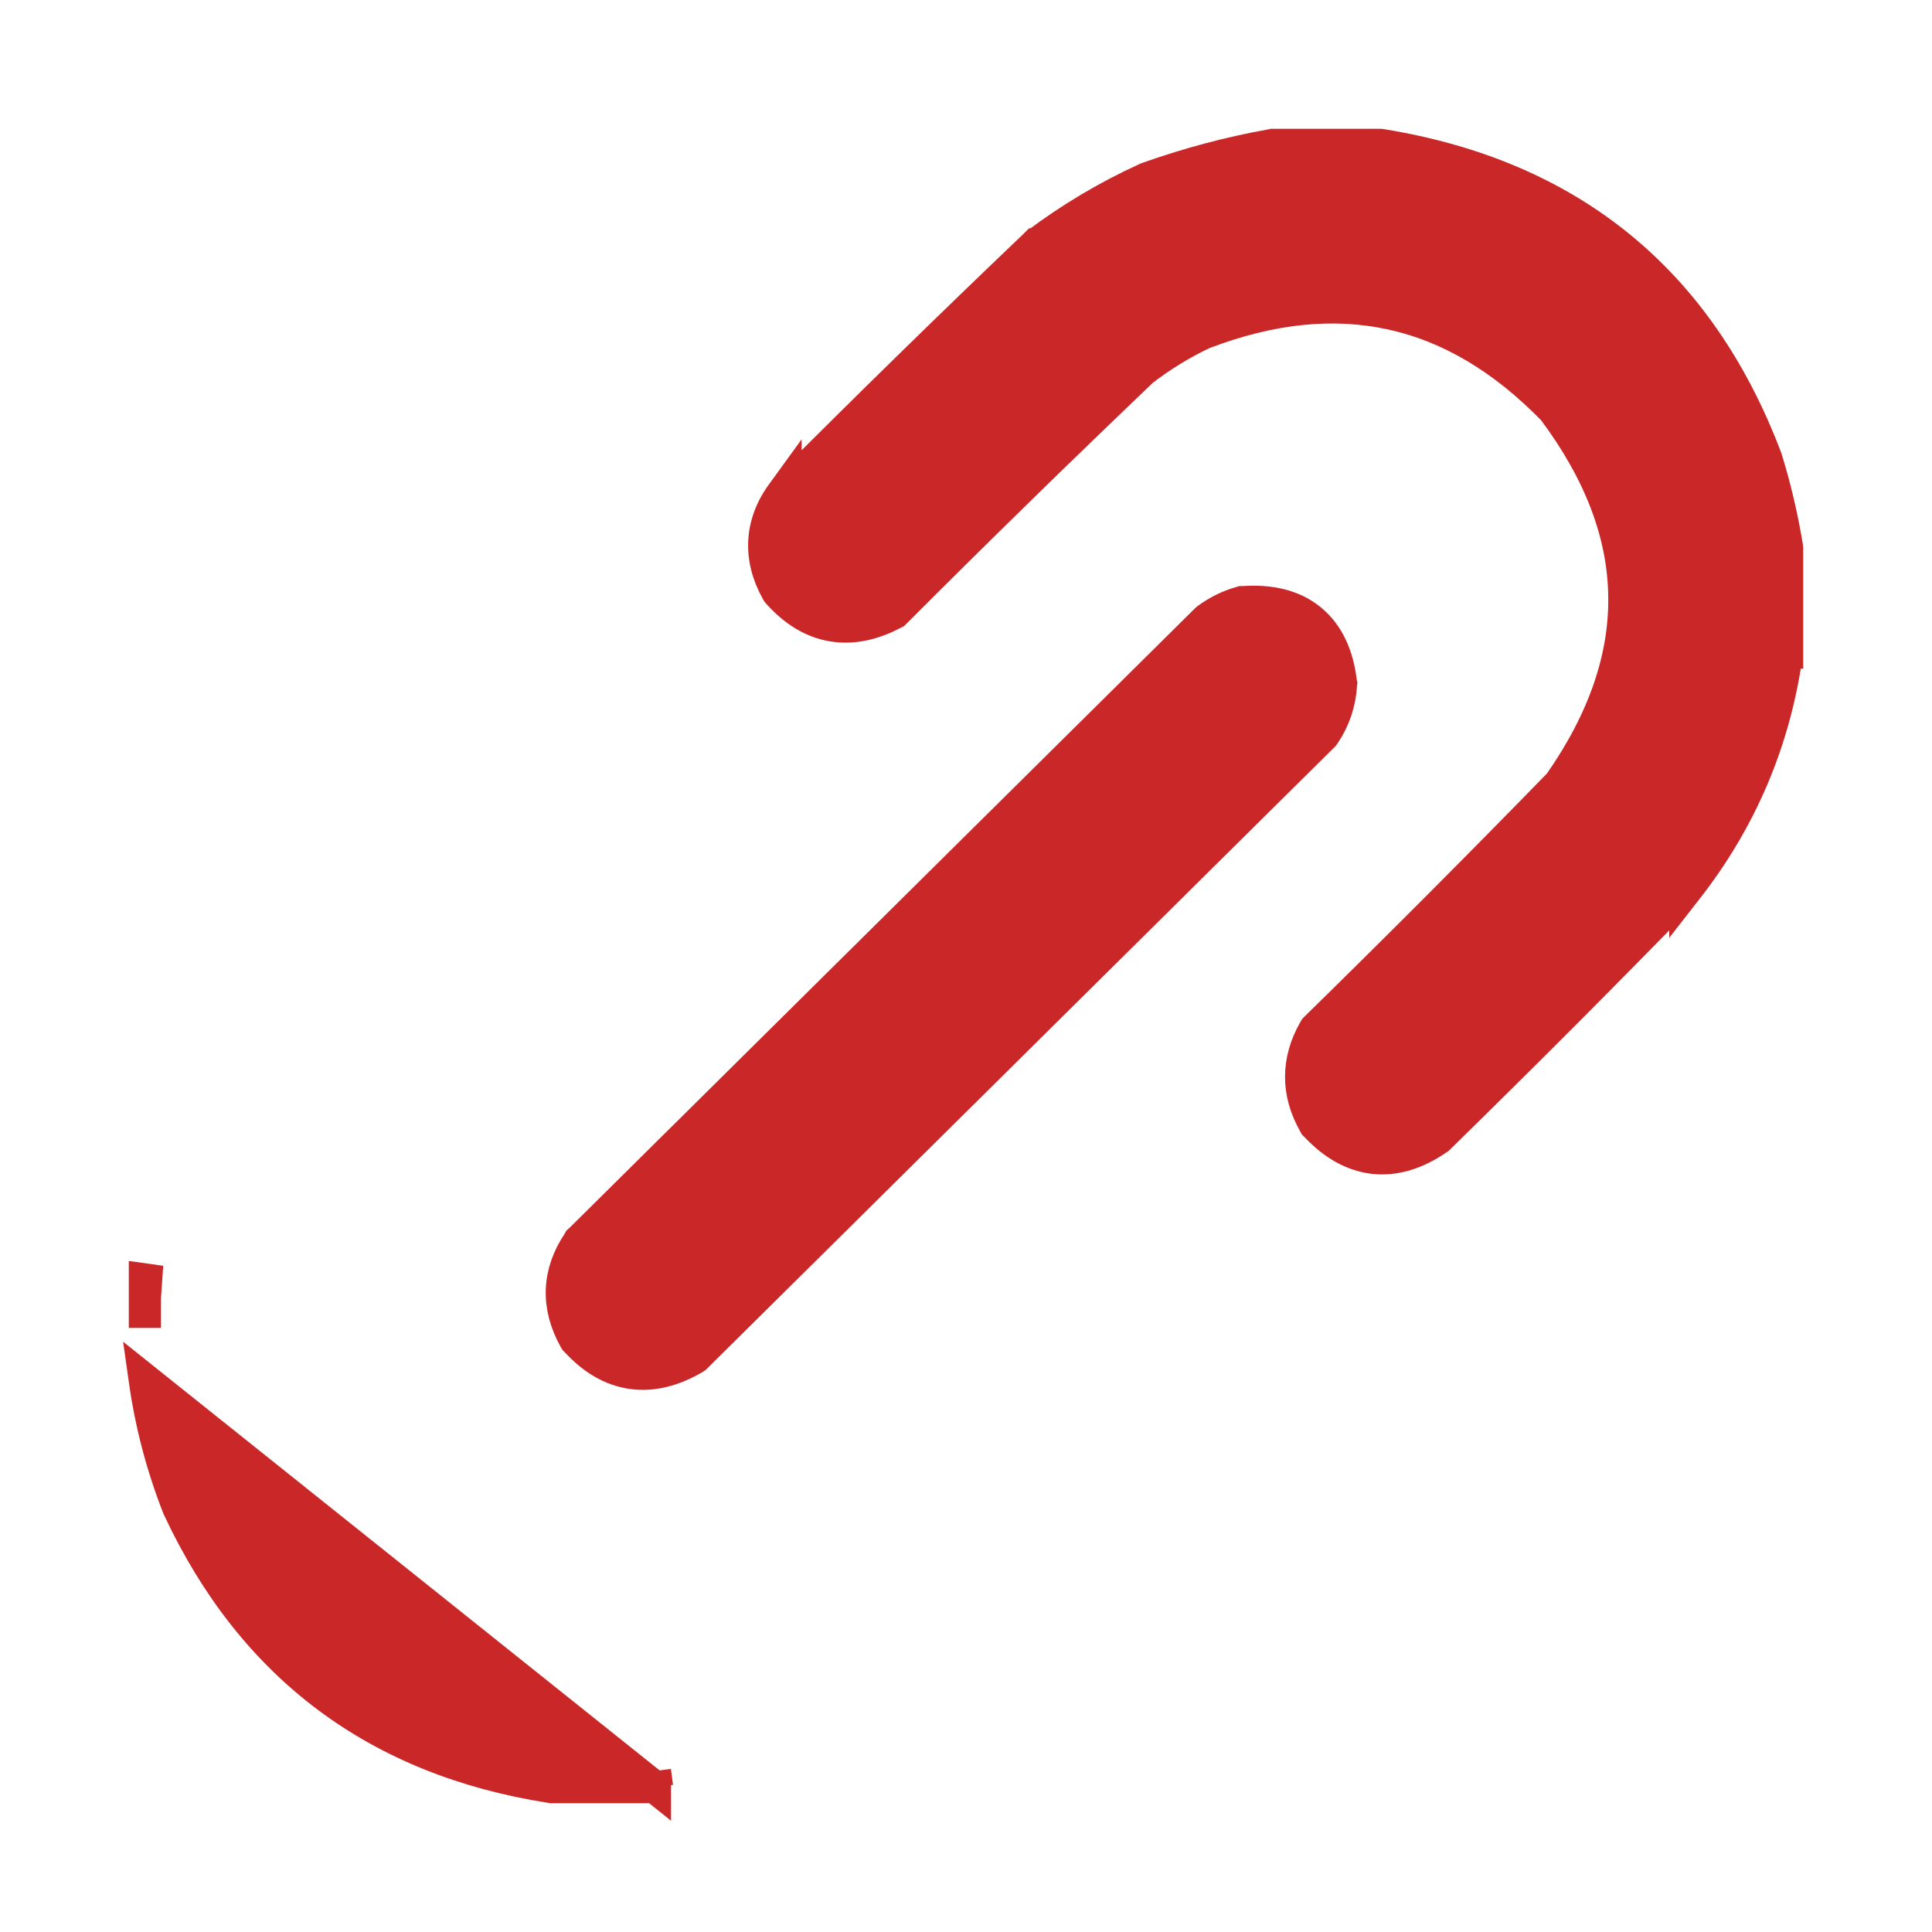
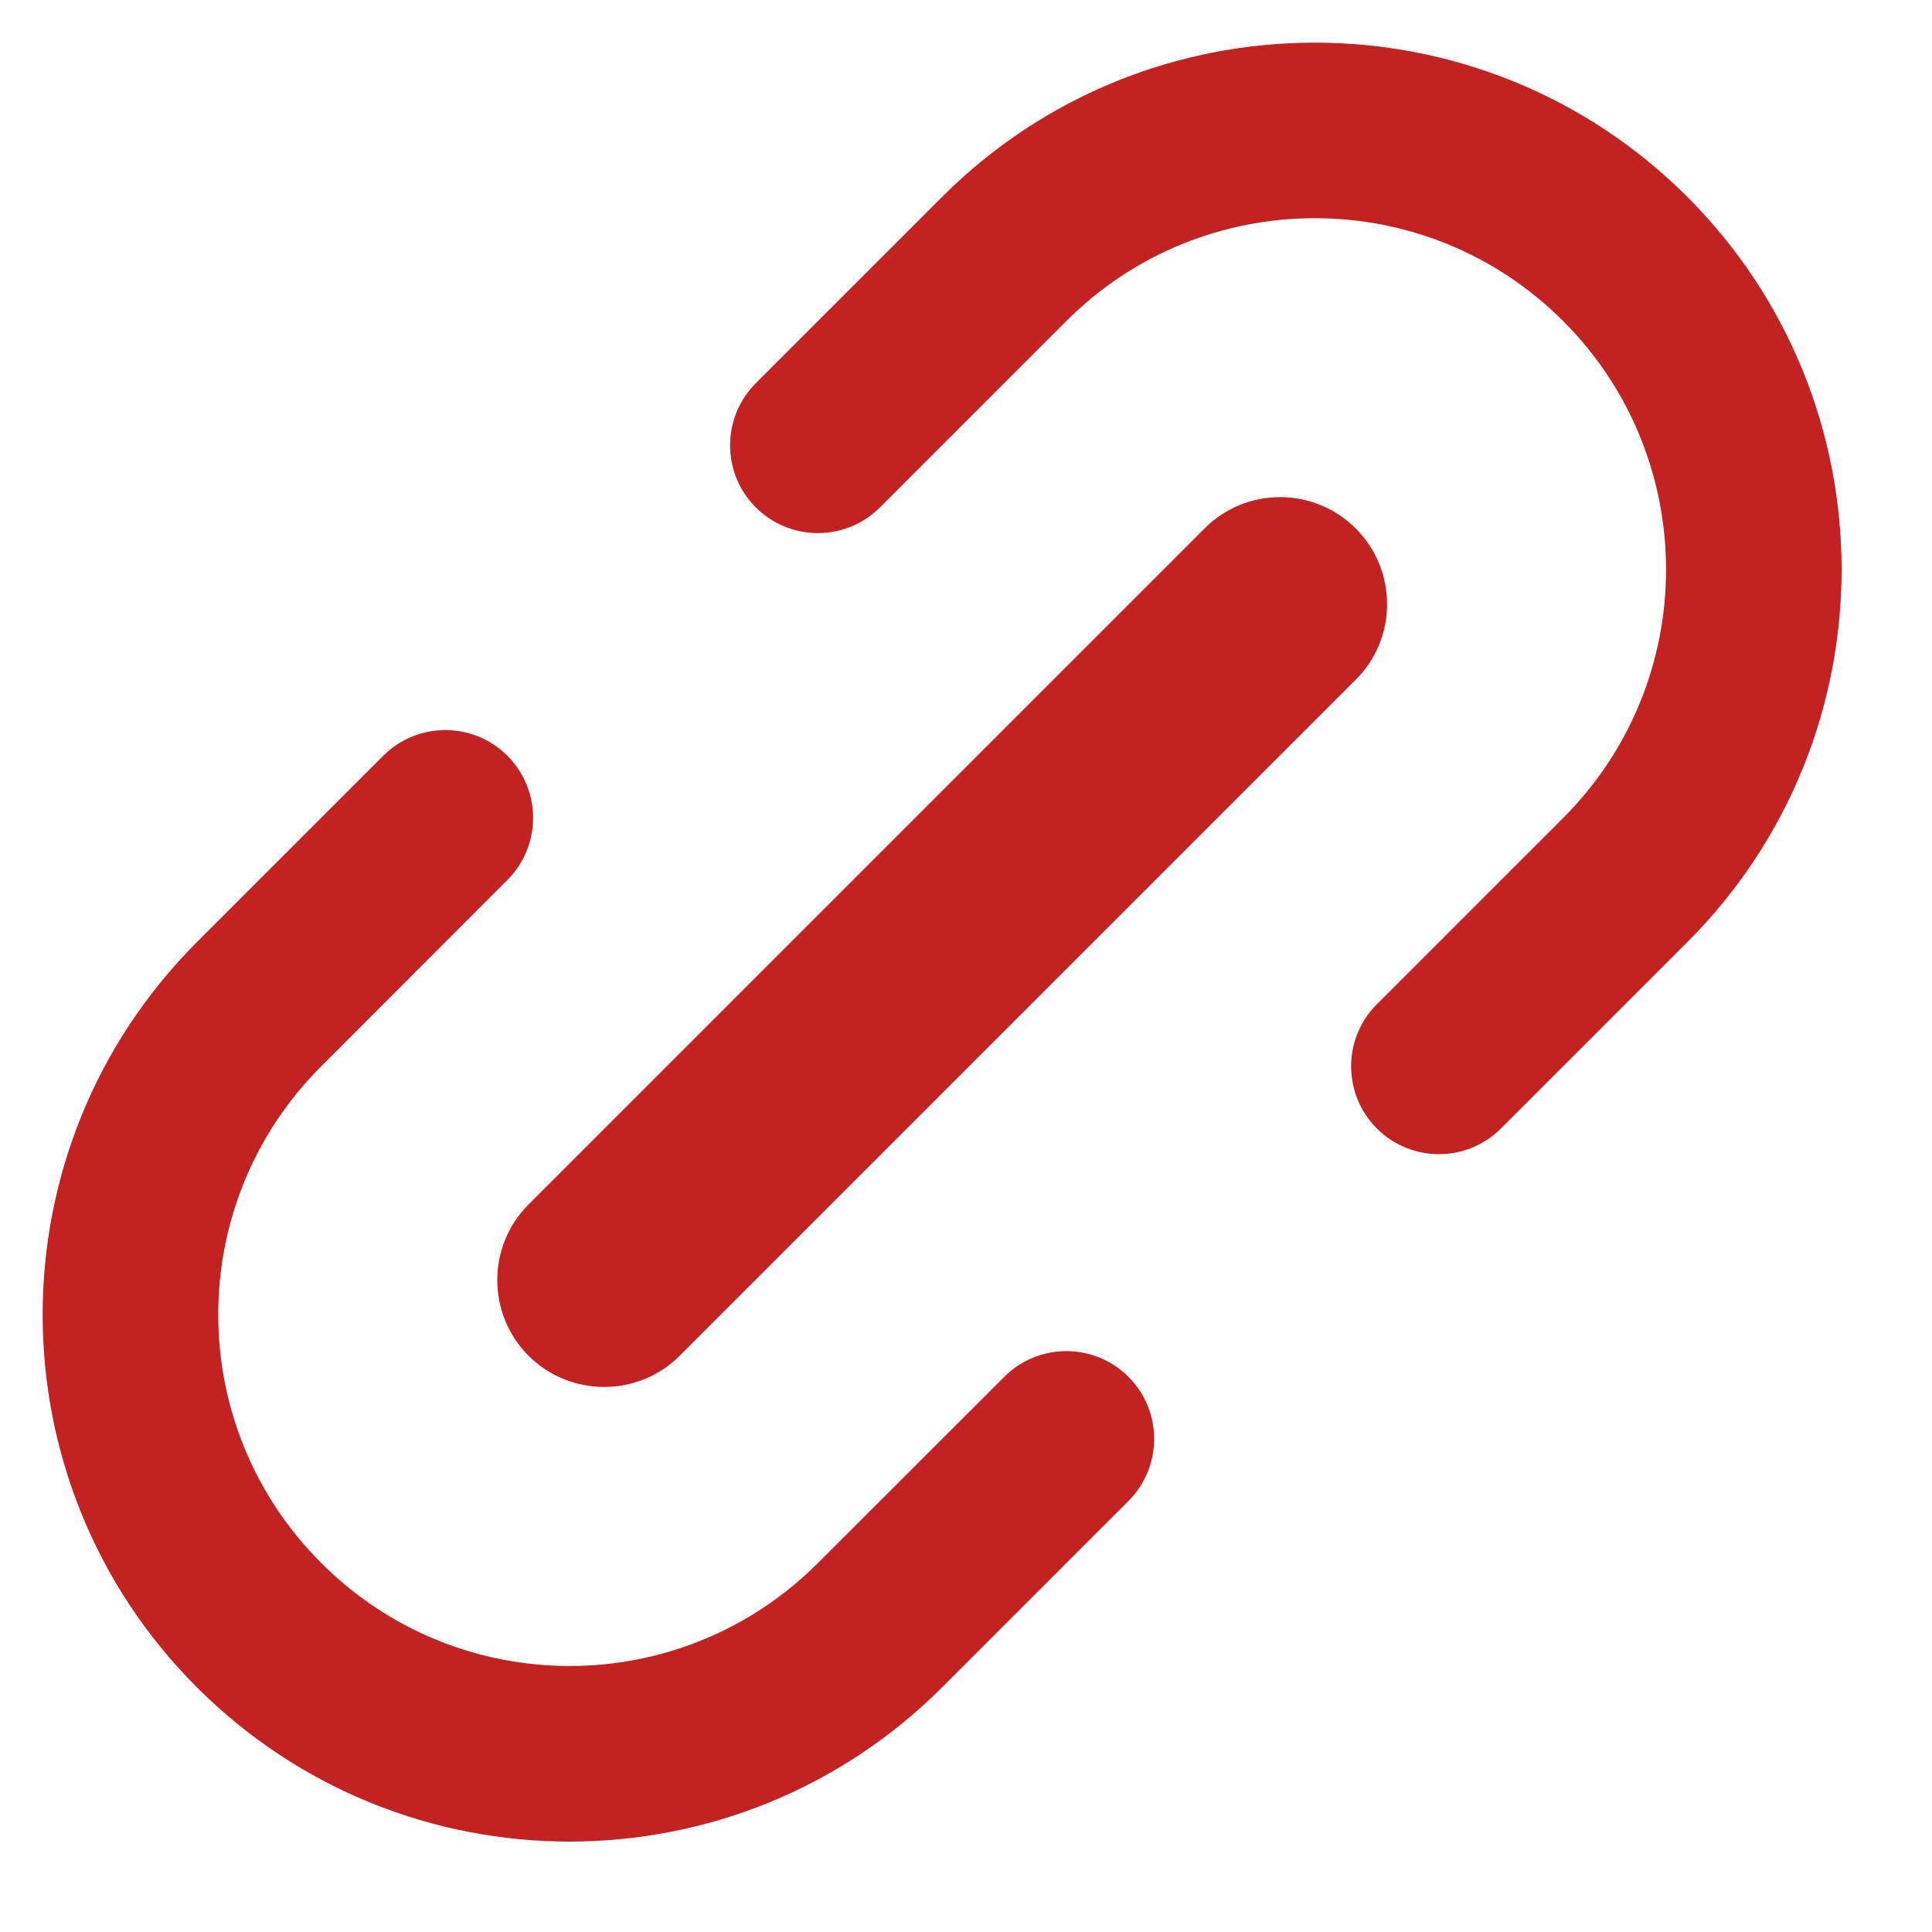
- <svg xmlns="http://www.w3.org/2000/svg" width="12" height="12" viewBox="0 0 12 12" fill="none">
-   <path opacity="0.97" d="M4.068 11.101V11.1H4.067H4.066H4.064H4.063H4.062H4.061H4.059H4.058H4.057H4.056H4.054H4.053H4.052H4.051H4.05H4.048H4.047H4.046H4.045H4.043H4.042H4.041H4.04H4.038H4.037H4.036H4.035H4.033H4.032H4.031H4.03H4.029H4.027H4.026H4.025H4.024H4.022H4.021H4.02H4.019H4.017H4.016H4.015H4.014H4.012H4.011H4.01H4.009H4.008H4.006H4.005H4.004H4.003H4.001H4H3.999H3.998H3.996H3.995H3.994H3.993H3.991H3.99H3.989H3.988H3.986H3.985H3.984H3.983H3.982H3.98H3.979H3.978H3.977H3.975H3.974H3.973H3.972H3.97H3.969H3.968H3.967H3.965H3.964H3.963H3.962H3.961H3.959H3.958H3.957H3.956H3.954H3.953H3.952H3.951H3.949H3.948H3.947H3.946H3.944H3.943H3.942H3.941H3.94H3.938H3.937H3.936H3.935H3.933H3.932H3.931H3.93H3.928H3.927H3.926H3.925H3.923H3.922H3.921H3.92H3.919H3.917H3.916H3.915H3.914H3.912H3.911H3.91H3.909H3.907H3.906H3.905H3.904H3.902H3.901H3.9H3.899H3.898H3.896H3.895H3.894H3.893H3.891H3.89H3.889H3.888H3.886H3.885H3.884H3.883H3.881H3.88H3.879H3.878H3.877H3.875H3.874H3.873H3.872H3.87H3.869H3.868H3.867H3.865H3.864H3.863H3.862H3.86H3.859H3.858H3.857H3.855H3.854H3.853H3.852H3.851H3.849H3.848H3.847H3.846H3.844H3.843H3.842H3.841H3.839H3.838H3.837H3.836H3.834H3.833H3.832H3.831H3.83H3.828H3.827H3.826H3.825H3.823H3.822H3.821H3.82H3.818H3.817H3.816H3.815H3.813H3.812H3.811H3.81H3.809H3.807H3.806H3.805H3.804H3.802H3.801H3.8H3.799H3.797H3.796H3.795H3.794H3.792H3.791H3.79H3.789H3.788H3.786H3.785H3.784H3.783H3.781H3.78H3.779H3.778H3.776H3.775H3.774H3.773H3.771H3.77H3.769H3.768H3.767H3.765H3.764H3.763H3.762H3.76H3.759H3.758H3.757H3.755H3.754H3.753H3.752H3.75H3.749H3.748H3.747H3.745H3.744H3.743H3.742H3.741H3.739H3.738H3.737H3.736H3.734H3.733H3.732H3.731H3.729H3.728H3.727H3.726H3.724H3.723H3.722H3.721H3.72H3.718H3.717H3.716H3.715H3.713H3.712H3.711H3.71H3.708H3.707H3.706H3.705H3.703H3.702H3.701H3.7H3.699H3.697H3.696H3.695H3.694H3.692H3.691H3.69H3.689H3.687H3.686H3.685H3.684H3.682H3.681H3.68H3.679H3.678H3.676H3.675H3.674H3.673H3.671H3.67H3.669H3.668H3.666H3.665H3.664H3.663H3.661H3.66H3.659H3.658H3.657H3.655H3.654H3.653H3.652H3.65H3.649H3.648H3.647H3.645H3.644H3.643H3.642H3.64H3.639H3.638H3.637H3.635H3.634H3.633H3.632H3.631H3.629H3.628H3.627H3.626H3.624H3.623H3.622H3.621H3.619H3.618H3.617H3.616H3.614H3.613H3.612H3.611H3.61H3.608H3.607H3.606H3.605H3.603H3.602H3.601H3.6H3.598H3.597H3.596H3.595H3.593H3.592H3.591H3.59H3.589H3.587H3.586H3.585H3.584H3.582H3.581H3.58H3.579H3.577H3.576H3.575H3.574H3.572H3.571H3.57H3.569H3.568H3.566H3.565H3.564H3.563H3.561H3.56H3.559H3.558H3.556H3.555H3.554H3.553H3.551H3.55H3.549H3.548H3.547H3.545H3.544H3.543H3.542H3.54H3.539H3.538H3.537H3.535H3.534H3.533H3.532H3.53H3.529H3.528H3.527H3.526H3.524H3.523H3.522H3.521H3.519H3.518H3.517H3.516H3.514H3.513H3.512H3.511H3.509H3.508H3.507H3.506H3.504H3.503H3.502H3.501H3.5H3.498H3.497H3.496H3.495H3.493H3.492H3.491H3.49H3.488H3.487H3.486H3.485H3.483H3.482H3.481H3.48H3.479H3.477H3.476H3.475H3.474H3.472H3.471H3.47H3.469H3.467H3.466H3.465H3.464H3.462H3.461H3.46H3.459H3.458H3.456H3.455H3.454H3.453H3.451H3.45H3.449H3.448H3.446H3.445H3.444H3.443H3.441H3.44H3.439H3.438H3.437H3.435H3.428L3.42 11.099C2.344 10.931 1.571 10.353 1.111 9.371L1.108 9.365L1.108 9.365C1.008 9.11 0.939 8.849 0.901 8.583L0.899 8.569L4.068 11.101ZM4.068 11.101L4.081 11.099M4.068 11.101L4.081 11.099M4.081 11.099L4.068 11L4.081 11.099ZM0.9 7.961V7.947L1 7.961H0.9ZM0.9 7.961V7.962M0.9 7.961V7.962M0.9 7.962V7.963M0.9 7.962V7.963M0.9 7.963V7.965M0.9 7.963V7.965M0.9 7.965V7.966M0.9 7.965V7.966M0.9 7.966V7.967M0.9 7.966V7.967M0.9 7.967V7.968M0.9 7.967V7.968M0.9 7.968V7.969M0.9 7.968V7.969M0.9 7.969V7.971M0.9 7.969V7.971M0.9 7.971V7.972M0.9 7.971V7.972M0.9 7.972V7.973M0.9 7.972V7.973M0.9 7.973V7.974M0.9 7.973V7.974M0.9 7.974V7.975M0.9 7.974V7.975M0.9 7.975V7.976M0.9 7.975V7.976M0.9 7.976V7.978M0.9 7.976V7.978M0.9 7.978V7.979M0.9 7.978V7.979M0.9 7.979V7.98M0.9 7.979V7.98M0.9 7.98V7.981M0.9 7.98V7.981M0.9 7.981V7.982M0.9 7.981V7.982M0.9 7.982V7.984M0.9 7.982V7.984M0.9 7.984V7.985M0.9 7.984V7.985M0.9 7.985V7.986M0.9 7.985V7.986M0.9 7.986V7.987M0.9 7.986V7.987M0.9 7.987V7.988M0.9 7.987V7.988M0.9 7.988V7.99M0.9 7.988V7.99M0.9 7.99V7.991M0.9 7.99V7.991M0.9 7.991V7.992M0.9 7.991V7.992M0.9 7.992V7.993M0.9 7.992V7.993M0.9 7.993V7.994M0.9 7.993V7.994M0.9 7.994V7.995M0.9 7.994V7.995M0.9 7.995V7.997M0.9 7.995V7.997M0.9 7.997V7.998M0.9 7.997V7.998M0.9 7.998V7.999M0.9 7.998V7.999M0.9 7.999V8M0.9 7.999V8M0.9 8V8.001M0.9 8V8.001M0.9 8.001V8.003M0.9 8.001V8.003M0.9 8.003V8.004M0.9 8.003V8.004M0.9 8.004V8.005M0.9 8.004V8.005M0.9 8.005V8.006M0.9 8.005V8.006M0.9 8.006V8.007M0.9 8.006V8.007M0.9 8.007V8.009M0.9 8.007V8.009M0.9 8.009V8.01M0.9 8.009V8.01M0.9 8.01V8.011M0.9 8.01V8.011M0.9 8.011V8.012M0.9 8.011V8.012M0.9 8.012V8.013M0.9 8.012V8.013M0.9 8.013V8.014M0.9 8.013V8.014M0.9 8.014V8.016M0.9 8.014V8.016M0.9 8.016V8.017M0.9 8.016V8.017M0.9 8.017V8.018M0.9 8.017V8.018M0.9 8.018V8.019M0.9 8.018V8.019M0.9 8.019V8.02M0.9 8.019V8.02M0.9 8.02V8.022M0.9 8.02V8.022M0.9 8.022V8.023M0.9 8.022V8.023M0.9 8.023V8.024M0.9 8.023V8.024M0.9 8.024V8.025M0.9 8.024V8.025M0.9 8.025V8.026M0.9 8.025V8.026M0.9 8.026V8.028M0.9 8.026V8.028M0.9 8.028V8.029M0.9 8.028V8.029M0.9 8.029V8.03M0.9 8.029V8.03M0.9 8.03V8.031M0.9 8.03V8.031M0.9 8.031V8.032M0.9 8.031V8.032M0.9 8.032V8.033M0.9 8.032V8.033M0.9 8.033V8.035M0.9 8.033V8.035M0.9 8.035V8.036M0.9 8.035V8.036M0.9 8.036V8.037M0.9 8.036V8.037M0.9 8.037V8.038M0.9 8.037V8.038M0.9 8.038V8.039M0.9 8.038V8.039M0.9 8.039V8.041M0.9 8.039V8.041M0.9 8.041V8.042M0.9 8.041V8.042M0.9 8.042V8.043M0.9 8.042V8.043M0.9 8.043V8.044M0.9 8.043V8.044M0.9 8.044V8.045M0.9 8.044V8.045M0.9 8.045V8.047M0.9 8.045V8.047M0.9 8.047V8.048M0.9 8.047V8.048M0.9 8.048V8.049M0.9 8.048V8.049M0.9 8.049V8.05M0.9 8.049V8.05M0.9 8.05V8.051M0.9 8.05V8.051M0.9 8.051V8.052M0.9 8.051V8.052M0.9 8.052V8.054M0.9 8.052V8.054M0.9 8.054V8.055M0.9 8.054V8.055M0.9 8.055V8.056M0.9 8.055V8.056M0.9 8.056V8.057M0.9 8.056V8.057M0.9 8.057V8.058M0.9 8.057V8.058M0.9 8.058V8.06M0.9 8.058V8.06M0.9 8.06V8.061M0.9 8.06V8.061M0.9 8.061V8.062M0.9 8.061V8.062M0.9 8.062V8.063M0.9 8.062V8.063M0.9 8.063V8.064M0.9 8.063V8.064M0.9 8.064V8.066M0.9 8.064V8.066M0.9 8.066V8.067M0.9 8.066V8.067M0.9 8.067V8.068M0.9 8.067V8.068M0.9 8.068V8.069M0.9 8.068V8.069M0.9 8.069V8.07M0.9 8.069V8.07M0.9 8.07V8.071M0.9 8.07V8.071M0.9 8.071V8.073M0.9 8.071V8.073M0.9 8.073V8.074M0.9 8.073V8.074M0.9 8.074V8.075M0.9 8.074V8.075M0.9 8.075V8.076M0.9 8.075V8.076M0.9 8.076V8.077M0.9 8.076V8.077M0.9 8.077V8.079M0.9 8.077V8.079M0.9 8.079V8.08M0.9 8.079V8.08M0.9 8.08V8.081M0.9 8.08V8.081M0.9 8.081V8.082M0.9 8.081V8.082M0.9 8.082V8.083M0.9 8.082V8.083M0.9 8.083V8.085M0.9 8.083V8.085M0.9 8.085V8.086M0.9 8.085V8.086M0.9 8.086V8.087M0.9 8.086V8.087M0.9 8.087V8.088M0.9 8.087V8.088M0.9 8.088V8.089M0.9 8.088V8.089M0.9 8.089V8.09M0.9 8.089V8.09M0.9 8.09V8.092M0.9 8.09V8.092M0.9 8.092V8.093M0.9 8.092V8.093M0.9 8.093V8.094M0.9 8.093V8.094M0.9 8.094V8.095M0.9 8.094V8.095M0.9 8.095V8.096M0.9 8.095V8.096M0.9 8.096V8.098M0.9 8.096V8.098M0.9 8.098V8.099M0.9 8.098V8.099M0.9 8.099V8.1M0.9 8.099V8.1M0.9 8.1V8.101M0.9 8.1V8.101M0.9 8.101V8.102M0.9 8.101V8.102M0.9 8.102V8.104M0.9 8.102V8.104M0.9 8.104V8.105M0.9 8.104V8.105M0.9 8.105V8.106M0.9 8.105V8.106M0.9 8.106V8.107M0.9 8.106V8.107M0.9 8.107V8.108M0.9 8.107V8.108M0.9 8.108V8.109M0.9 8.108V8.109M0.9 8.109V8.111M0.9 8.109V8.111M0.9 8.111V8.112M0.9 8.111V8.112M0.9 8.112V8.113M0.9 8.112V8.113M0.9 8.113V8.114M0.9 8.113V8.114M0.9 8.114V8.115M0.9 8.114V8.115M0.9 8.115V8.117M0.9 8.115V8.117M0.9 8.117V8.118M0.9 8.117V8.118M0.9 8.118V8.119M0.9 8.118V8.119M0.9 8.119V8.12M0.9 8.119V8.12M0.9 8.12V8.121M0.9 8.12V8.121M0.9 8.121V8.123M0.9 8.121V8.123M0.9 8.123V8.124M0.9 8.123V8.124M0.9 8.124V8.125M0.9 8.124V8.125M0.9 8.125V8.126M0.9 8.125V8.126M0.9 8.126V8.127M0.9 8.126V8.127M0.9 8.127V8.128M0.9 8.127V8.128M0.9 8.128V8.13M0.9 8.128V8.13M0.9 8.13V8.131M0.9 8.13V8.131M0.9 8.131V8.132M0.9 8.131V8.132M0.9 8.132V8.133M0.9 8.132V8.133M0.9 8.133V8.134M0.9 8.133V8.134M0.9 8.134V8.136M0.9 8.134V8.136M0.9 8.136V8.137M0.9 8.136V8.137M0.9 8.137V8.138M0.9 8.137V8.138M0.9 8.138V8.139M0.9 8.138V8.139M0.9 8.139V8.14M0.9 8.139V8.14M0.9 8.14V8.142M0.9 8.14V8.142M0.9 8.142V8.143M0.9 8.142V8.143M0.9 8.143V8.144M0.9 8.143V8.144M0.9 8.144V8.145M0.9 8.144V8.145M0.9 8.145V8.146M0.9 8.145V8.146M0.9 8.146V8.147M0.9 8.146V8.147M0.9 8.147V8.149M0.9 8.147V8.149M0.9 8.149V8.15M0.9 8.149V8.15M0.9 8.15V8.151M0.9 8.15V8.151M0.9 8.151V8.152M0.9 8.151V8.152M0.9 8.152V8.153M0.9 8.152V8.153M0.9 8.153V8.155M0.9 8.153V8.155M0.9 8.155V8.156M0.9 8.155V8.156M0.9 8.156V8.157M0.9 8.156V8.157M0.9 8.157V8.158M0.9 8.157V8.158M0.9 8.158V8.159M0.9 8.158V8.159M0.9 8.159V8.16M0.9 8.159V8.16M0.9 8.16V8.162M0.9 8.16V8.162M0.9 8.162V8.163M0.9 8.162V8.163M0.9 8.163V8.164M0.9 8.163V8.164M0.9 8.164V8.165M0.9 8.164V8.165M0.9 8.165V8.166M0.9 8.165V8.166M0.9 8.166V8.168M0.9 8.166V8.168M0.9 8.168V8.169M0.9 8.168V8.169M0.9 8.169V8.17M0.9 8.169V8.17M0.9 8.17V8.171M0.9 8.17V8.171M0.9 8.171V8.172M0.9 8.171V8.172M0.9 8.172V8.174M0.9 8.172V8.174M0.9 8.174V8.175M0.9 8.174V8.175M0.9 8.175V8.176M0.9 8.175V8.176M0.9 8.176V8.177M0.9 8.176V8.177M0.9 8.177V8.178M0.9 8.177V8.178M0.9 8.178V8.179M0.9 8.178V8.179M0.9 8.179V8.181M0.9 8.179V8.181M0.9 8.181V8.182M0.9 8.181V8.182M0.9 8.182V8.183M0.9 8.182V8.183M0.9 8.183V8.184M0.9 8.183V8.184M0.9 8.184V8.185M0.9 8.184V8.185M0.9 8.185V8.187M0.9 8.185V8.187M0.9 8.187V8.188M0.9 8.187V8.188M0.9 8.188V8.189M0.9 8.188V8.189M0.9 8.189V8.19M0.9 8.189V8.19M0.9 8.19V8.191M0.9 8.19V8.191M0.9 8.191V8.193M0.9 8.191V8.193M0.9 8.193V8.194M0.9 8.193V8.194M0.9 8.194V8.195M0.9 8.194V8.195M0.9 8.195V8.196M0.9 8.195V8.196M0.9 8.196V8.197M0.9 8.196V8.197M0.9 8.197V8.198M0.9 8.197V8.198M0.9 8.198V8.2M0.9 8.198V8.2M0.9 8.2V8.201M0.9 8.2V8.201M0.9 8.201V8.202M0.9 8.201V8.202M0.9 8.202V8.203M0.9 8.202V8.203M0.9 8.203V8.204M0.9 8.203V8.204M0.9 8.204V8.206M0.9 8.204V8.206M0.9 8.206V8.207M0.9 8.206V8.207M0.9 8.207V8.208M0.9 8.207V8.208M0.9 8.208V8.209M0.9 8.208V8.209M0.9 8.209V8.21M0.9 8.209V8.21M0.9 8.21V8.212M0.9 8.21V8.212M0.9 8.212V8.213M0.9 8.212V8.213M0.9 8.213V8.214M0.9 8.213V8.214M0.9 8.214V8.215M0.9 8.214V8.215M0.9 8.215V8.216M0.9 8.215V8.216M0.9 8.216V8.217M0.9 8.216V8.217M0.9 8.217V8.219M0.9 8.217V8.219M0.9 8.219V8.22M0.9 8.219V8.22M0.9 8.22V8.221M0.9 8.22V8.221M0.9 8.221V8.222M0.9 8.221V8.222M0.9 8.222V8.223M0.9 8.222V8.223M0.9 8.223V8.225M0.9 8.223V8.225M0.9 8.225V8.226M0.9 8.225V8.226M0.9 8.226V8.227M0.9 8.226V8.227M0.9 8.227V8.228M0.9 8.227V8.228M0.9 8.228V8.229M0.9 8.228V8.229M0.9 8.229V8.231M0.9 8.229V8.231M0.9 8.231V8.232M0.9 8.231V8.232M0.9 8.232V8.233M0.9 8.232V8.233M0.9 8.233V8.234M0.9 8.233V8.234M0.9 8.234V8.235M0.9 8.234V8.235M0.9 8.235V8.236M0.9 8.235V8.236M0.9 8.236V8.238M0.9 8.236V8.238M0.9 8.238V8.239M0.9 8.238V8.239M0.9 8.239V8.24M0.9 8.239V8.24M0.9 8.24V8.241M0.9 8.24V8.241M0.9 8.241V8.242M0.9 8.241V8.242M0.9 8.242V8.244M0.9 8.242V8.244M0.9 8.244V8.245M0.9 8.244V8.245M0.9 8.245V8.246M0.9 8.245V8.246M0.9 8.246V8.247M0.9 8.246V8.247M0.9 8.247V8.248V8.247ZM7.913 0.9H7.904L7.895 0.902C7.637 0.948 7.383 1.016 7.131 1.105L7.131 1.105L7.123 1.108C6.877 1.22 6.647 1.357 6.434 1.518L6.433 1.518L6.425 1.526C5.904 2.023 5.389 2.527 4.879 3.038L4.879 3.037L4.871 3.048C4.799 3.141 4.756 3.243 4.748 3.351C4.74 3.459 4.767 3.566 4.824 3.669L4.83 3.679L4.838 3.688C4.932 3.792 5.041 3.862 5.166 3.884C5.29 3.906 5.417 3.879 5.542 3.814L5.556 3.807L5.567 3.796C6.071 3.291 6.581 2.793 7.096 2.301C7.213 2.211 7.338 2.134 7.473 2.07C7.896 1.908 8.285 1.87 8.644 1.949C9.001 2.027 9.336 2.224 9.649 2.546C9.94 2.936 10.084 3.321 10.089 3.702C10.095 4.082 9.964 4.47 9.686 4.868C9.19 5.377 8.688 5.881 8.178 6.38L8.168 6.39L8.161 6.402C8.055 6.591 8.055 6.786 8.161 6.975L8.167 6.986L8.176 6.995C8.281 7.106 8.4 7.177 8.535 7.192C8.669 7.206 8.801 7.162 8.928 7.075L8.935 7.07L8.941 7.064C9.457 6.559 9.966 6.049 10.468 5.533L10.468 5.534L10.475 5.525C10.816 5.09 11.024 4.598 11.099 4.053L11.1 4.053V4.039V4.038V4.036V4.035V4.034V4.033V4.032V4.03V4.029V4.028V4.027V4.025V4.024V4.023V4.022V4.021V4.019V4.018V4.017V4.016V4.014V4.013V4.012V4.011V4.01V4.008V4.007V4.006V4.005V4.003V4.002V4.001V4V3.999V3.997V3.996V3.995V3.994V3.992V3.991V3.99V3.989V3.988V3.986V3.985V3.984V3.983V3.981V3.98V3.979V3.978V3.977V3.975V3.974V3.973V3.972V3.97V3.969V3.968V3.967V3.965V3.964V3.963V3.962V3.961V3.959V3.958V3.957V3.956V3.954V3.953V3.952V3.951V3.95V3.948V3.947V3.946V3.945V3.943V3.942V3.941V3.94V3.939V3.937V3.936V3.935V3.934V3.932V3.931V3.93V3.929V3.928V3.926V3.925V3.924V3.923V3.921V3.92V3.919V3.918V3.917V3.915V3.914V3.913V3.912V3.91V3.909V3.908V3.907V3.905V3.904V3.903V3.902V3.901V3.899V3.898V3.897V3.896V3.894V3.893V3.892V3.891V3.89V3.888V3.887V3.886V3.885V3.883V3.882V3.881V3.88V3.879V3.877V3.876V3.875V3.874V3.872V3.871V3.87V3.869V3.868V3.866V3.865V3.864V3.863V3.861V3.86V3.859V3.858V3.857V3.855V3.854V3.853V3.852V3.85V3.849V3.848V3.847V3.846V3.844V3.843V3.842V3.841V3.839V3.838V3.837V3.836V3.834V3.833V3.832V3.831V3.83V3.828V3.827V3.826V3.825V3.823V3.822V3.821V3.82V3.819V3.817V3.816V3.815V3.814V3.812V3.811V3.81V3.809V3.808V3.806V3.805V3.804V3.803V3.801V3.8V3.799V3.798V3.797V3.795V3.794V3.793V3.792V3.79V3.789V3.788V3.787V3.786V3.784V3.783V3.782V3.781V3.779V3.778V3.777V3.776V3.775V3.773V3.772V3.771V3.77V3.768V3.767V3.766V3.765V3.764V3.762V3.761V3.76V3.759V3.757V3.756V3.755V3.754V3.752V3.751V3.75V3.749V3.748V3.746V3.745V3.744V3.743V3.741V3.74V3.739V3.738V3.737V3.735V3.734V3.733V3.732V3.73V3.729V3.728V3.727V3.726V3.724V3.723V3.722V3.721V3.719V3.718V3.717V3.716V3.715V3.713V3.712V3.711V3.71V3.708V3.707V3.706V3.705V3.704V3.702V3.701V3.7V3.699V3.697V3.696V3.695V3.694V3.692V3.691V3.69V3.689V3.688V3.686V3.685V3.684V3.683V3.681V3.68V3.679V3.678V3.677V3.675V3.674V3.673V3.672V3.67V3.669V3.668V3.667V3.666V3.664V3.663V3.662V3.661V3.659V3.658V3.657V3.656V3.655V3.653V3.652V3.651V3.65V3.648V3.647V3.646V3.645V3.644V3.642V3.641V3.64V3.639V3.637V3.636V3.635V3.634V3.633V3.631V3.63V3.629V3.628V3.626V3.625V3.624V3.623V3.621V3.62V3.619V3.618V3.617V3.615V3.614V3.613V3.612V3.61V3.609V3.608V3.607V3.606V3.604V3.603V3.602V3.601V3.599V3.598V3.597V3.596V3.595V3.593V3.592V3.591V3.59V3.588V3.587V3.586V3.585V3.584V3.582V3.581V3.58V3.579V3.577V3.576V3.575V3.574V3.573V3.571V3.57V3.569V3.568V3.566V3.565V3.564V3.563V3.562V3.56V3.559V3.558V3.557V3.555V3.554V3.553V3.552V3.55V3.549V3.548V3.547V3.546V3.544V3.543V3.542V3.541V3.539V3.538V3.537V3.536V3.535V3.533V3.532V3.531V3.53V3.528V3.527V3.526V3.525V3.524V3.522V3.521V3.52V3.519V3.517V3.516V3.515V3.514V3.513V3.511V3.51V3.509V3.508V3.506V3.505V3.504V3.503V3.502V3.5V3.499V3.498V3.497V3.495V3.494V3.493V3.492V3.49V3.489V3.488V3.487V3.486V3.484V3.483V3.482V3.481V3.479V3.478V3.477V3.476V3.475V3.473V3.472V3.471V3.47V3.468V3.467V3.466V3.465V3.464V3.462V3.461V3.46V3.459V3.457V3.456V3.455V3.454V3.453V3.451V3.45V3.449V3.448V3.446V3.445V3.444V3.443V3.442V3.44V3.439V3.438V3.437V3.435V3.434V3.433V3.432V3.431V3.429V3.428V3.427V3.426V3.424V3.423V3.422V3.421V3.42V3.418V3.417V3.416V3.415V3.413V3.412V3.404L11.099 3.396C11.069 3.214 11.027 3.032 10.971 2.851L10.971 2.851L10.969 2.845C10.551 1.742 9.751 1.091 8.581 0.901L8.573 0.9H8.565H8.563H8.562H8.561H8.56H8.558H8.557H8.556H8.555H8.553H8.552H8.551H8.549H8.548H8.547H8.546H8.544H8.543H8.542H8.541H8.539H8.538H8.537H8.535H8.534H8.533H8.532H8.53H8.529H8.528H8.527H8.525H8.524H8.523H8.521H8.52H8.519H8.518H8.516H8.515H8.514H8.513H8.511H8.51H8.509H8.507H8.506H8.505H8.504H8.502H8.501H8.5H8.498H8.497H8.496H8.495H8.493H8.492H8.491H8.49H8.488H8.487H8.486H8.485H8.483H8.482H8.481H8.479H8.478H8.477H8.476H8.474H8.473H8.472H8.47H8.469H8.468H8.467H8.465H8.464H8.463H8.462H8.46H8.459H8.458H8.456H8.455H8.454H8.453H8.451H8.45H8.449H8.448H8.446H8.445H8.444H8.442H8.441H8.44H8.439H8.437H8.436H8.435H8.434H8.432H8.431H8.43H8.428H8.427H8.426H8.425H8.423H8.422H8.421H8.42H8.418H8.417H8.416H8.414H8.413H8.412H8.411H8.409H8.408H8.407H8.406H8.404H8.403H8.402H8.4H8.399H8.398H8.397H8.395H8.394H8.393H8.392H8.39H8.389H8.388H8.386H8.385H8.384H8.383H8.381H8.38H8.379H8.378H8.376H8.375H8.374H8.372H8.371H8.37H8.369H8.367H8.366H8.365H8.364H8.362H8.361H8.36H8.358H8.357H8.356H8.355H8.353H8.352H8.351H8.35H8.348H8.347H8.346H8.344H8.343H8.342H8.341H8.339H8.338H8.337H8.336H8.334H8.333H8.332H8.33H8.329H8.328H8.327H8.325H8.324H8.323H8.322H8.32H8.319H8.318H8.316H8.315H8.314H8.313H8.311H8.31H8.309H8.307H8.306H8.305H8.304H8.302H8.301H8.3H8.299H8.297H8.296H8.295H8.293H8.292H8.291H8.29H8.288H8.287H8.286H8.285H8.283H8.282H8.281H8.279H8.278H8.277H8.276H8.274H8.273H8.272H8.271H8.269H8.268H8.267H8.265H8.264H8.263H8.262H8.26H8.259H8.258H8.257H8.255H8.254H8.253H8.251H8.25H8.249H8.248H8.246H8.245H8.244H8.243H8.241H8.24H8.239H8.237H8.236H8.235H8.234H8.232H8.231H8.23H8.229H8.227H8.226H8.225H8.223H8.222H8.221H8.22H8.218H8.217H8.216H8.215H8.213H8.212H8.211H8.209H8.208H8.207H8.206H8.204H8.203H8.202H8.201H8.199H8.198H8.197H8.195H8.194H8.193H8.192H8.19H8.189H8.188H8.187H8.185H8.184H8.183H8.181H8.18H8.179H8.178H8.176H8.175H8.174H8.173H8.171H8.17H8.169H8.167H8.166H8.165H8.164H8.162H8.161H8.16H8.159H8.157H8.156H8.155H8.153H8.152H8.151H8.15H8.148H8.147H8.146H8.145H8.143H8.142H8.141H8.139H8.138H8.137H8.136H8.134H8.133H8.132H8.13H8.129H8.128H8.127H8.125H8.124H8.123H8.122H8.12H8.119H8.118H8.116H8.115H8.114H8.113H8.111H8.11H8.109H8.108H8.106H8.105H8.104H8.102H8.101H8.1H8.099H8.097H8.096H8.095H8.094H8.092H8.091H8.09H8.088H8.087H8.086H8.085H8.083H8.082H8.081H8.08H8.078H8.077H8.076H8.074H8.073H8.072H8.071H8.069H8.068H8.067H8.066H8.064H8.063H8.062H8.06H8.059H8.058H8.057H8.055H8.054H8.053H8.052H8.05H8.049H8.048H8.046H8.045H8.044H8.043H8.041H8.04H8.039H8.038H8.036H8.035H8.034H8.032H8.031H8.03H8.029H8.027H8.026H8.025H8.024H8.022H8.021H8.02H8.018H8.017H8.016H8.015H8.013H8.012H8.011H8.01H8.008H8.007H8.006H8.004H8.003H8.002H8.001H7.999H7.998H7.997H7.996H7.994H7.993H7.992H7.99H7.989H7.988H7.987H7.985H7.984H7.983H7.982H7.98H7.979H7.978H7.976H7.975H7.974H7.973H7.971H7.97H7.969H7.968H7.966H7.965H7.964H7.962H7.961H7.96H7.959H7.957H7.956H7.955H7.954H7.952H7.951H7.95H7.948H7.947H7.946H7.945H7.943H7.942H7.941H7.939H7.938H7.937H7.936H7.934H7.933H7.932H7.931H7.929H7.928H7.927H7.925H7.924H7.923H7.922H7.92H7.919H7.918H7.917H7.915H7.914H7.913ZM7.724 3.74L7.713 3.74L7.703 3.743C7.63 3.764 7.562 3.798 7.499 3.844L7.493 3.849L7.488 3.854L3.605 7.7L3.597 7.707L3.592 7.716C3.53 7.808 3.494 7.907 3.49 8.011C3.486 8.114 3.514 8.216 3.568 8.314L3.574 8.324L3.583 8.333C3.682 8.44 3.796 8.51 3.926 8.528C4.054 8.546 4.184 8.511 4.311 8.437L4.321 8.43L4.33 8.421L8.213 4.575L8.22 4.568L8.226 4.56C8.288 4.467 8.322 4.365 8.329 4.254L8.33 4.245L8.328 4.236C8.309 4.074 8.25 3.939 8.141 3.85C8.032 3.76 7.888 3.729 7.724 3.74Z" fill="#C92222" stroke="#C92222" stroke-width="0.2" />
+ <svg xmlns="http://www.w3.org/2000/svg" width="11" height="11" viewBox="0 0 11 11" fill="none">
+   <path d="M5.364 1.121C6.536 -0.05 8.435 -0.05 9.607 1.121C10.778 2.293 10.778 4.192 9.607 5.364L8.546 6.425C8.351 6.62 8.034 6.62 7.839 6.425C7.644 6.229 7.644 5.913 7.839 5.718L8.9 4.657C9.681 3.876 9.681 2.609 8.9 1.828C8.119 1.047 6.852 1.047 6.071 1.828L5.01 2.889C4.815 3.084 4.499 3.084 4.303 2.889C4.108 2.694 4.108 2.377 4.303 2.182L5.364 1.121Z" fill="#C32222" />
+   <path d="M2.889 4.303C2.694 4.108 2.377 4.108 2.182 4.303L1.121 5.364C-0.05 6.536 -0.05 8.435 1.121 9.607C2.293 10.778 4.192 10.778 5.364 9.607L6.425 8.546C6.62 8.351 6.62 8.034 6.425 7.839C6.229 7.644 5.913 7.644 5.718 7.839L4.657 8.899C3.876 9.681 2.61 9.681 1.829 8.899C1.047 8.118 1.047 6.852 1.829 6.071L2.889 5.01C3.084 4.815 3.084 4.499 2.889 4.303Z" fill="#C32222" />
+   <path d="M6.858 3.009C7.095 2.771 7.481 2.771 7.719 3.009C7.957 3.247 7.957 3.633 7.719 3.87L3.87 7.719C3.633 7.956 3.247 7.956 3.009 7.719C2.772 7.481 2.772 7.095 3.009 6.858L6.858 3.009Z" fill="#C32222" />
</svg>
